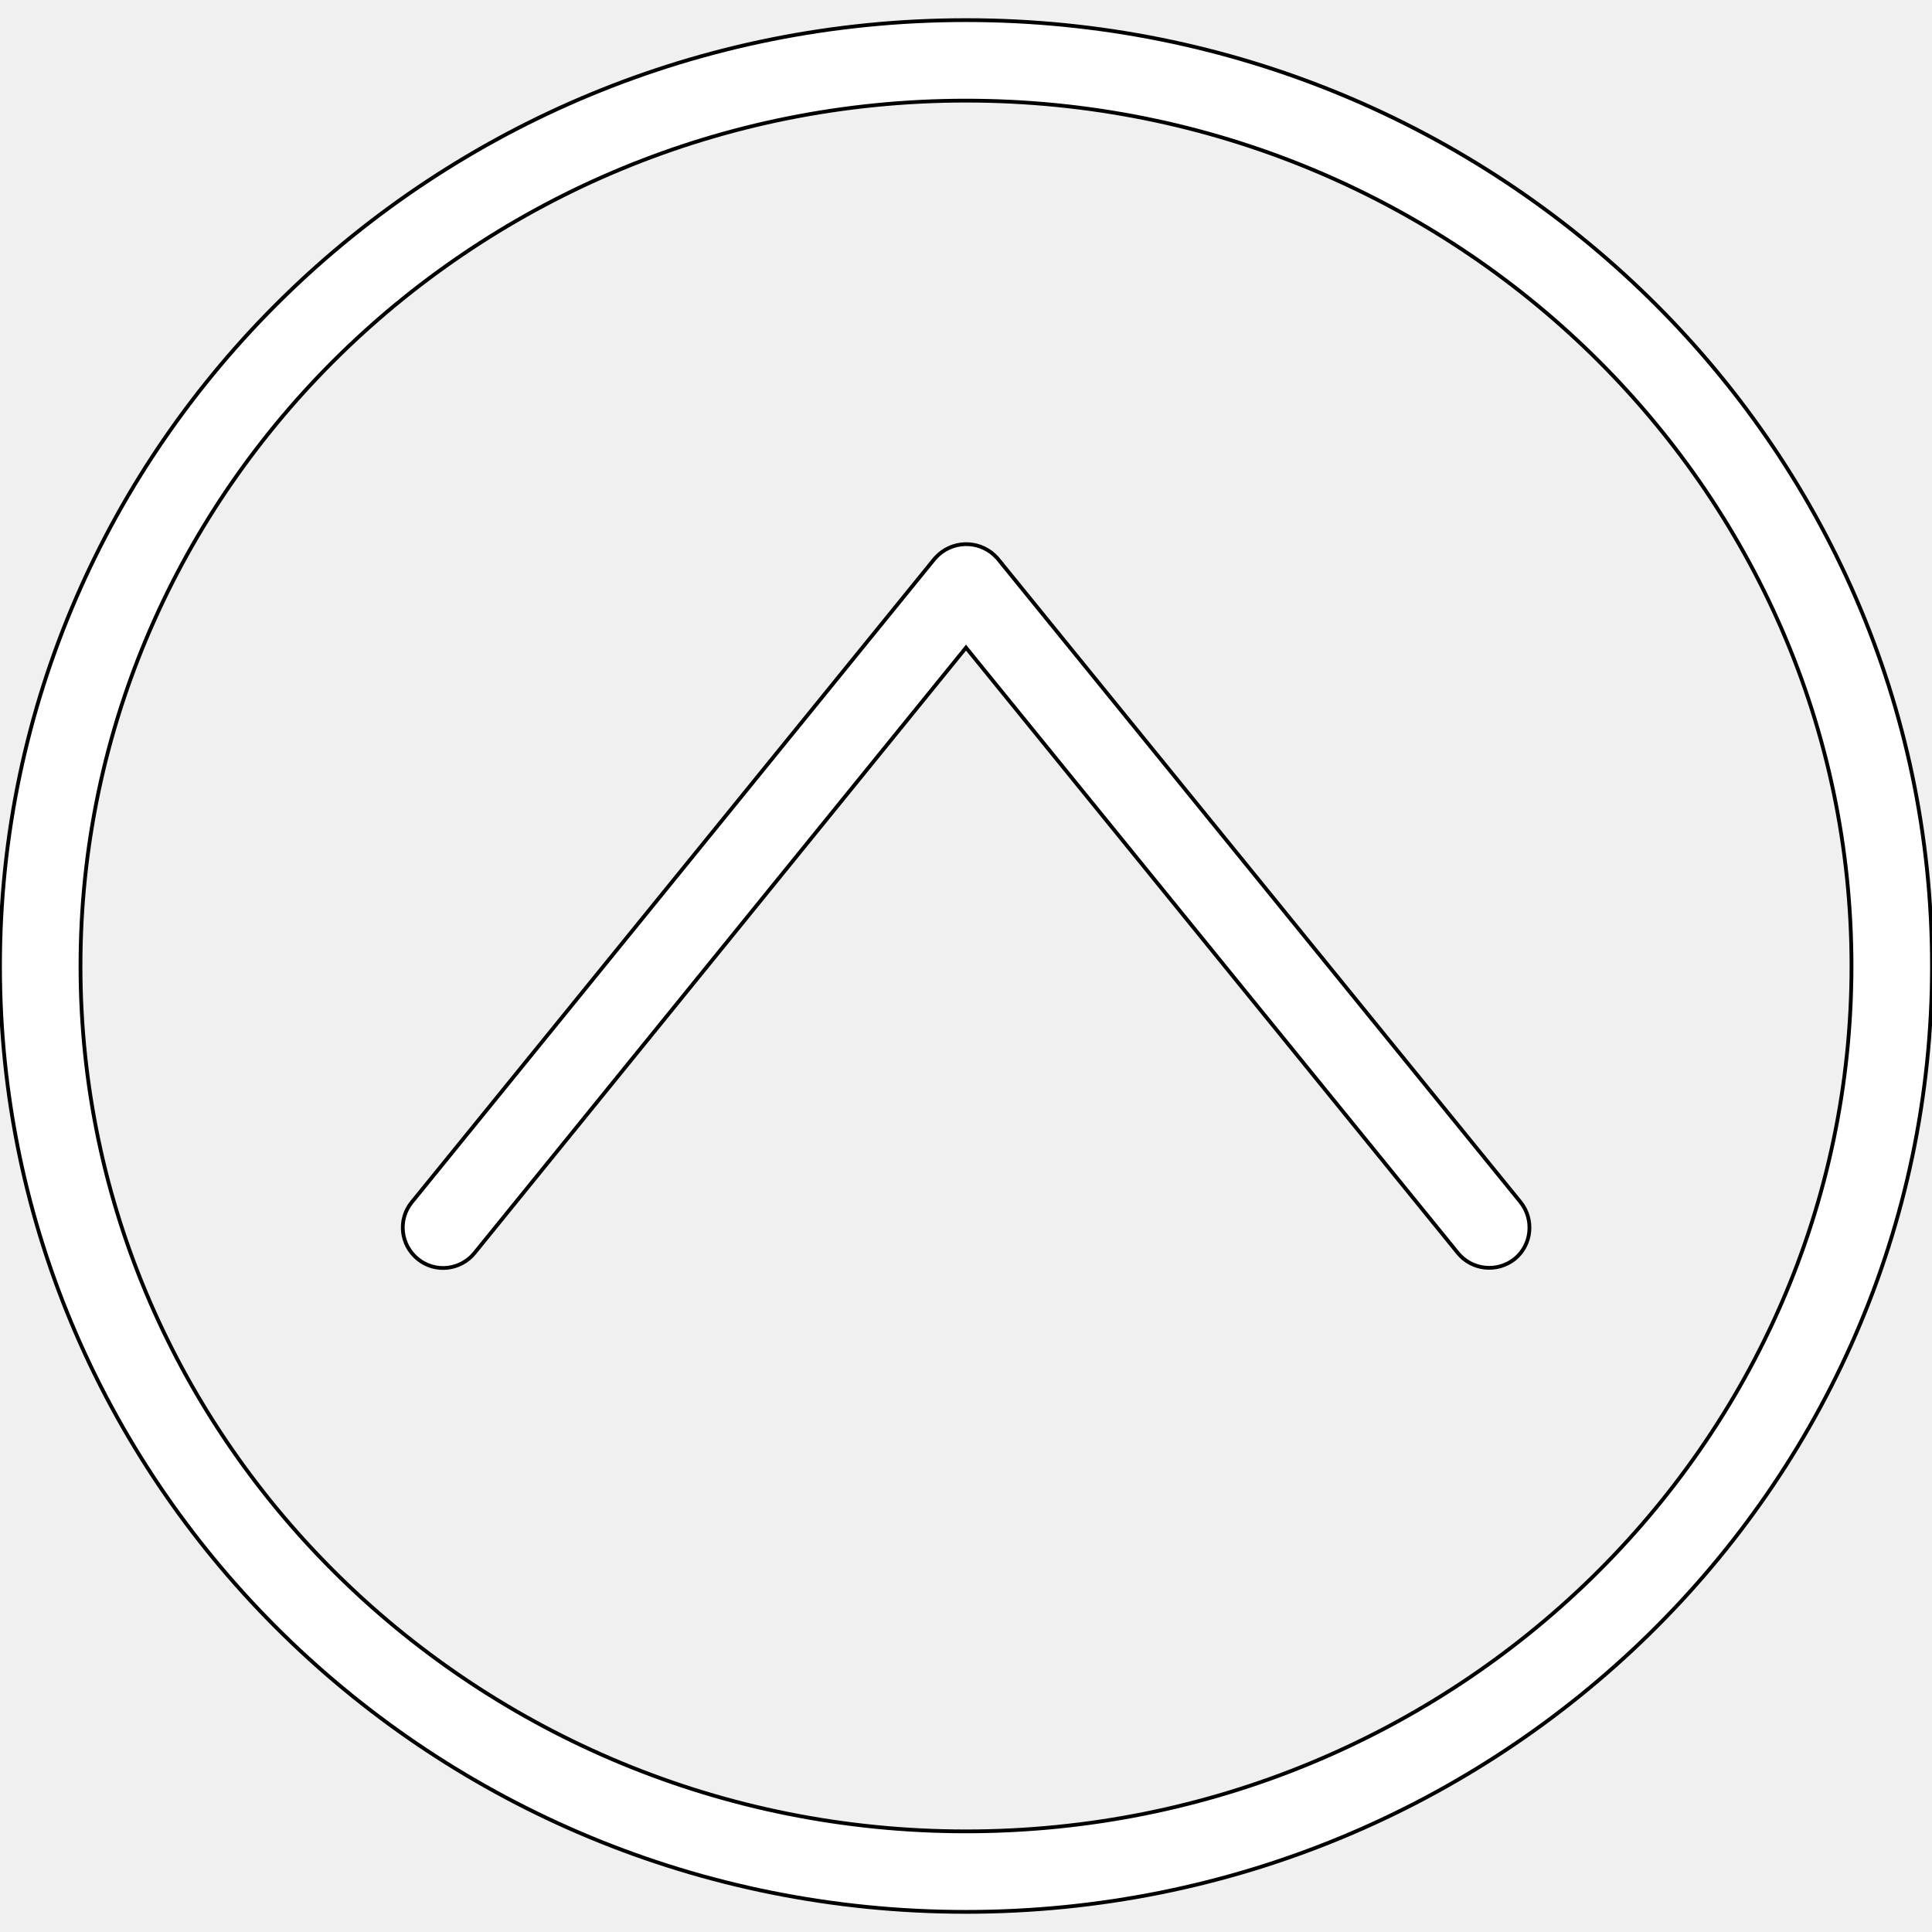
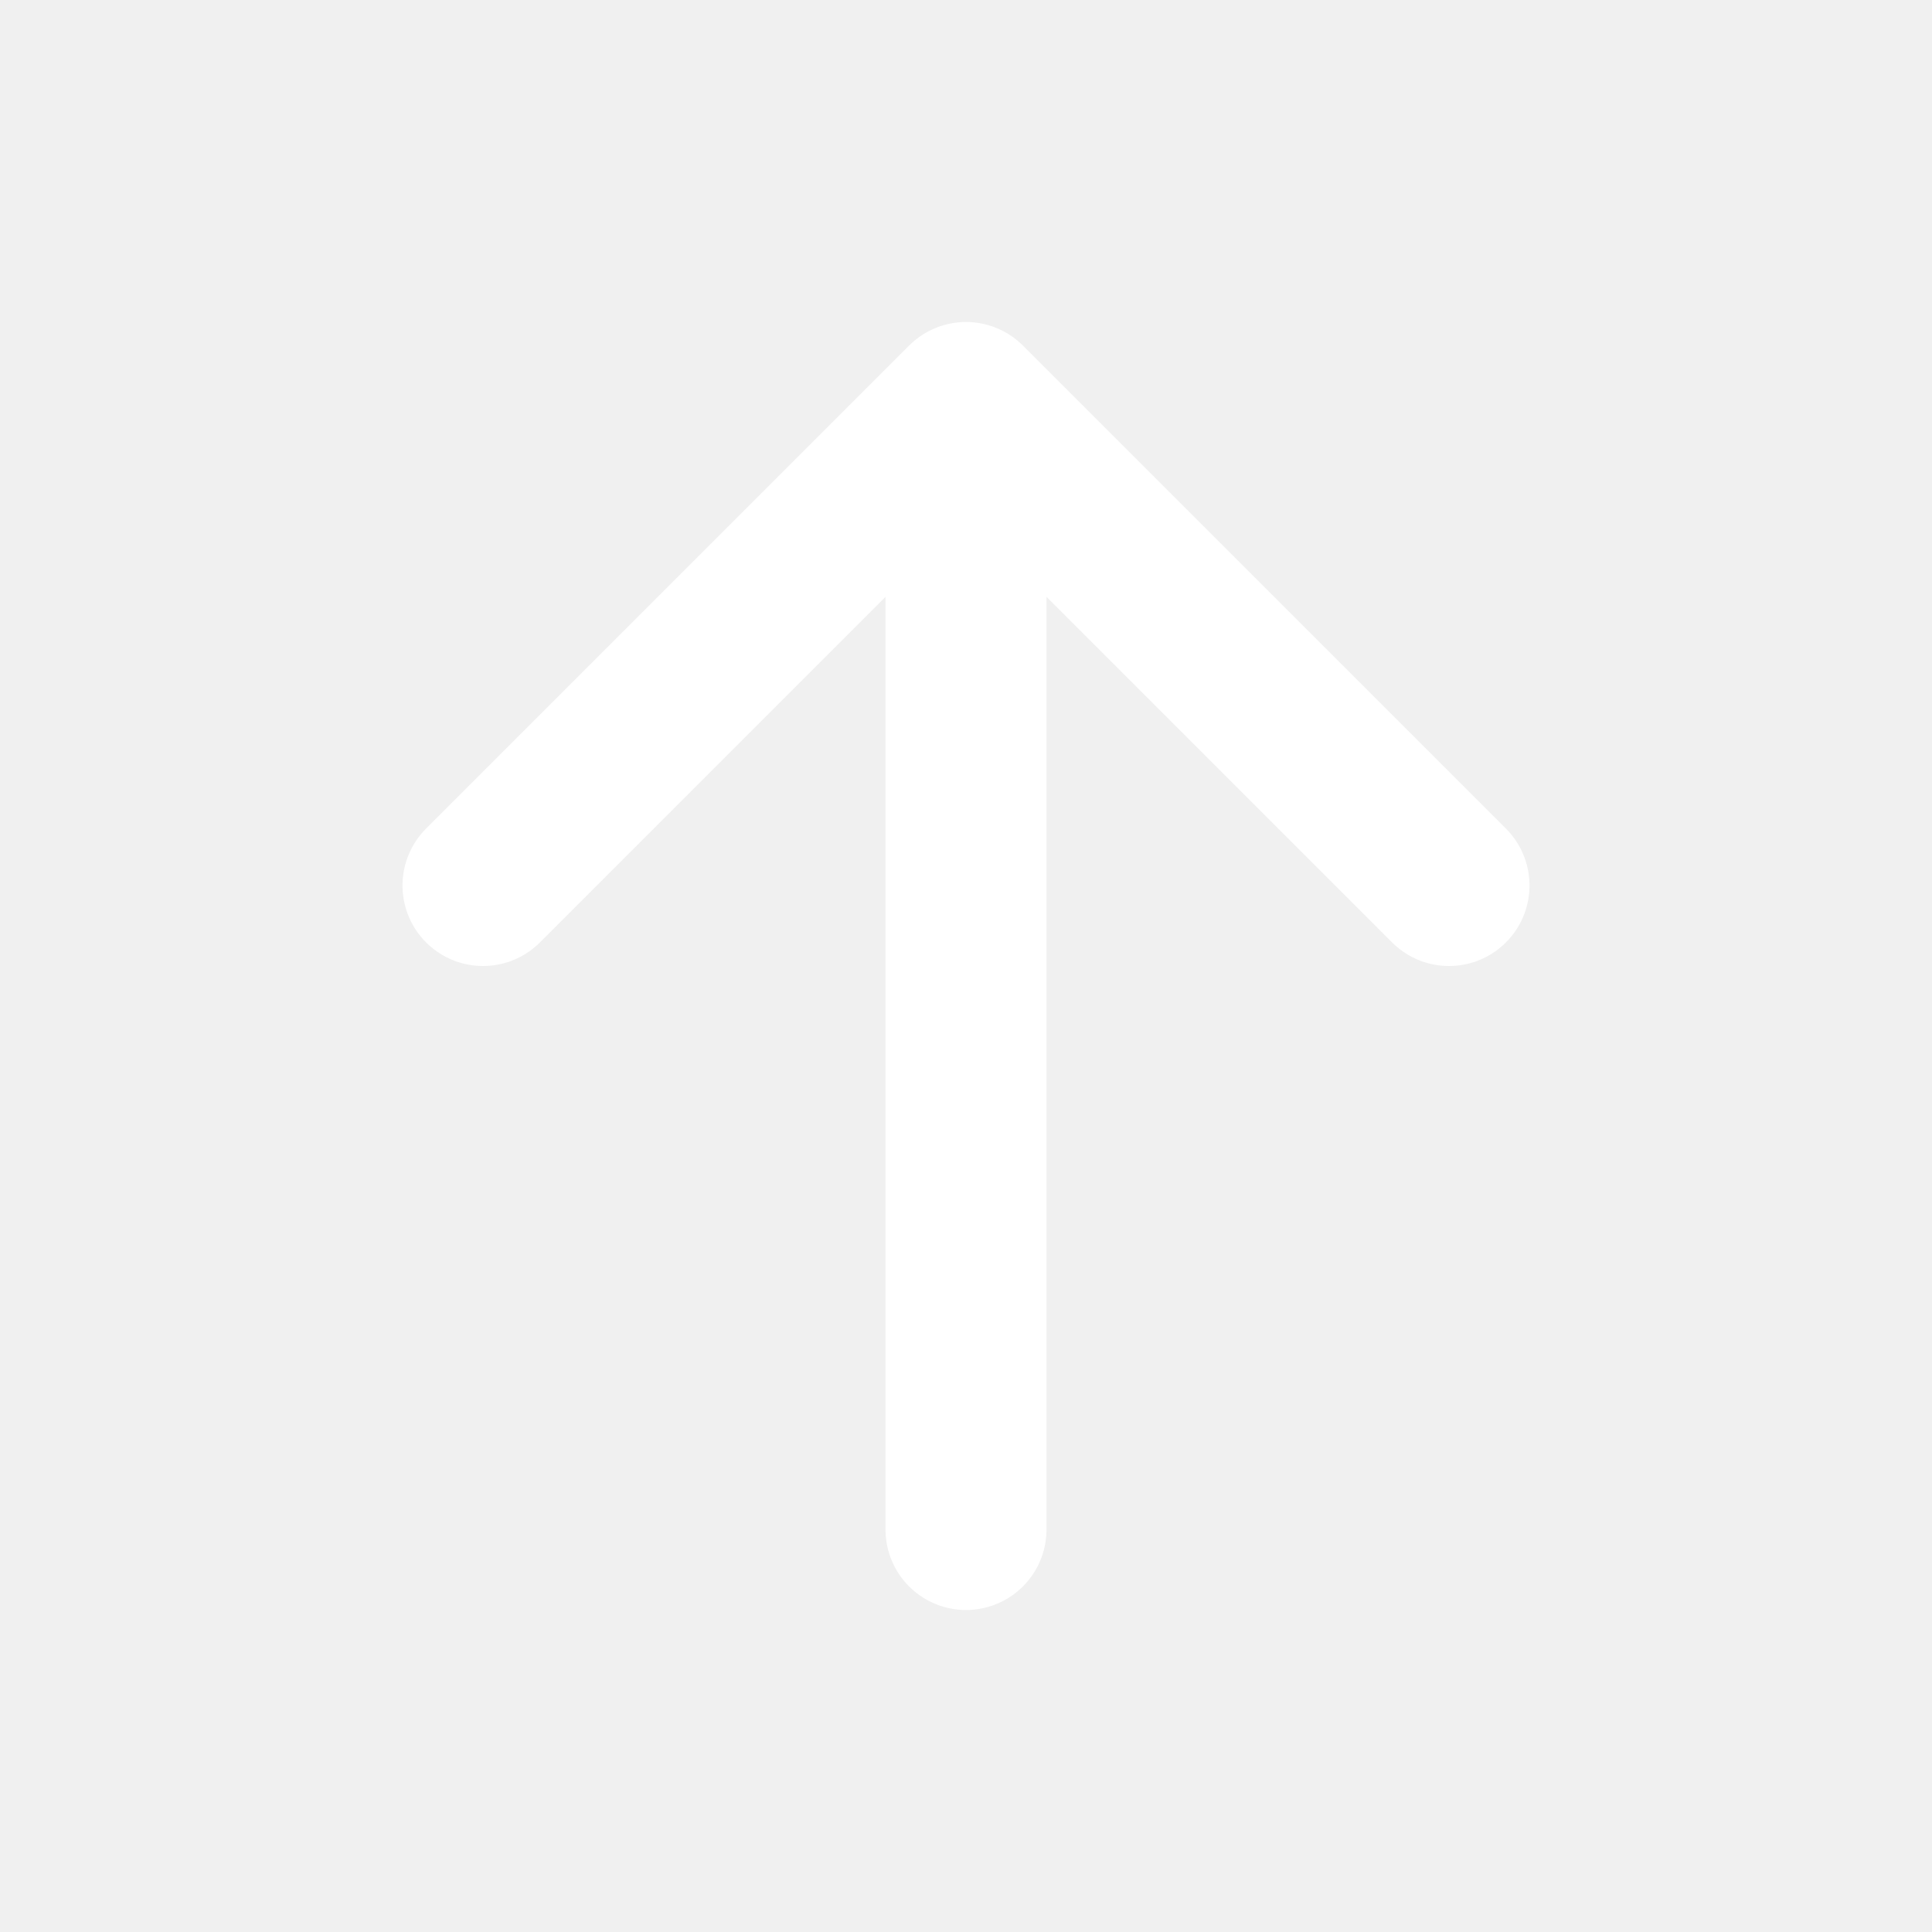
- <svg xmlns="http://www.w3.org/2000/svg" fill="#ffffff" height="64px" width="64px" version="1.1" id="Layer_1" viewBox="0 0 512 512" xml:space="preserve" stroke="#000000">
+ <svg xmlns="http://www.w3.org/2000/svg" width="64px" height="64px" viewBox="0 0 24 24" fill="none" stroke="#ffffff">
  <g id="SVGRepo_bgCarrier" stroke-width="0" />
  <g id="SVGRepo_tracerCarrier" stroke-linecap="round" stroke-linejoin="round" />
  <g id="SVGRepo_iconCarrier">
-     <g>
-       <g>
-         <g>
-           <path d="M256,5.333C114.88,5.333,0,117.76,0,256s114.88,250.667,256,250.667S512,394.24,512,256S397.12,5.333,256,5.333z M256,485.333C126.613,485.333,21.333,382.4,21.333,256S126.613,26.667,256,26.667S490.667,129.493,490.667,256 S385.387,485.333,256,485.333z" />
-           <path d="M264.32,147.947c-4.053-4.587-10.987-5.013-15.573-0.96c-0.32,0.32-0.64,0.64-0.96,0.96L109.12,318.613 c-3.733,4.587-2.987,11.307,1.6,15.04s11.307,2.987,15.04-1.6L256,171.627l130.347,160.427c3.733,4.587,10.453,5.227,15.04,1.6 c4.587-3.733,5.227-10.453,1.6-15.04L264.32,147.947z" />
-         </g>
-       </g>
-     </g>
+     <path d="M12 5V19M12 5L6 11M12 5L18 11" stroke="#ffffff" stroke-width="2" stroke-linecap="round" stroke-linejoin="round" />
  </g>
</svg>
